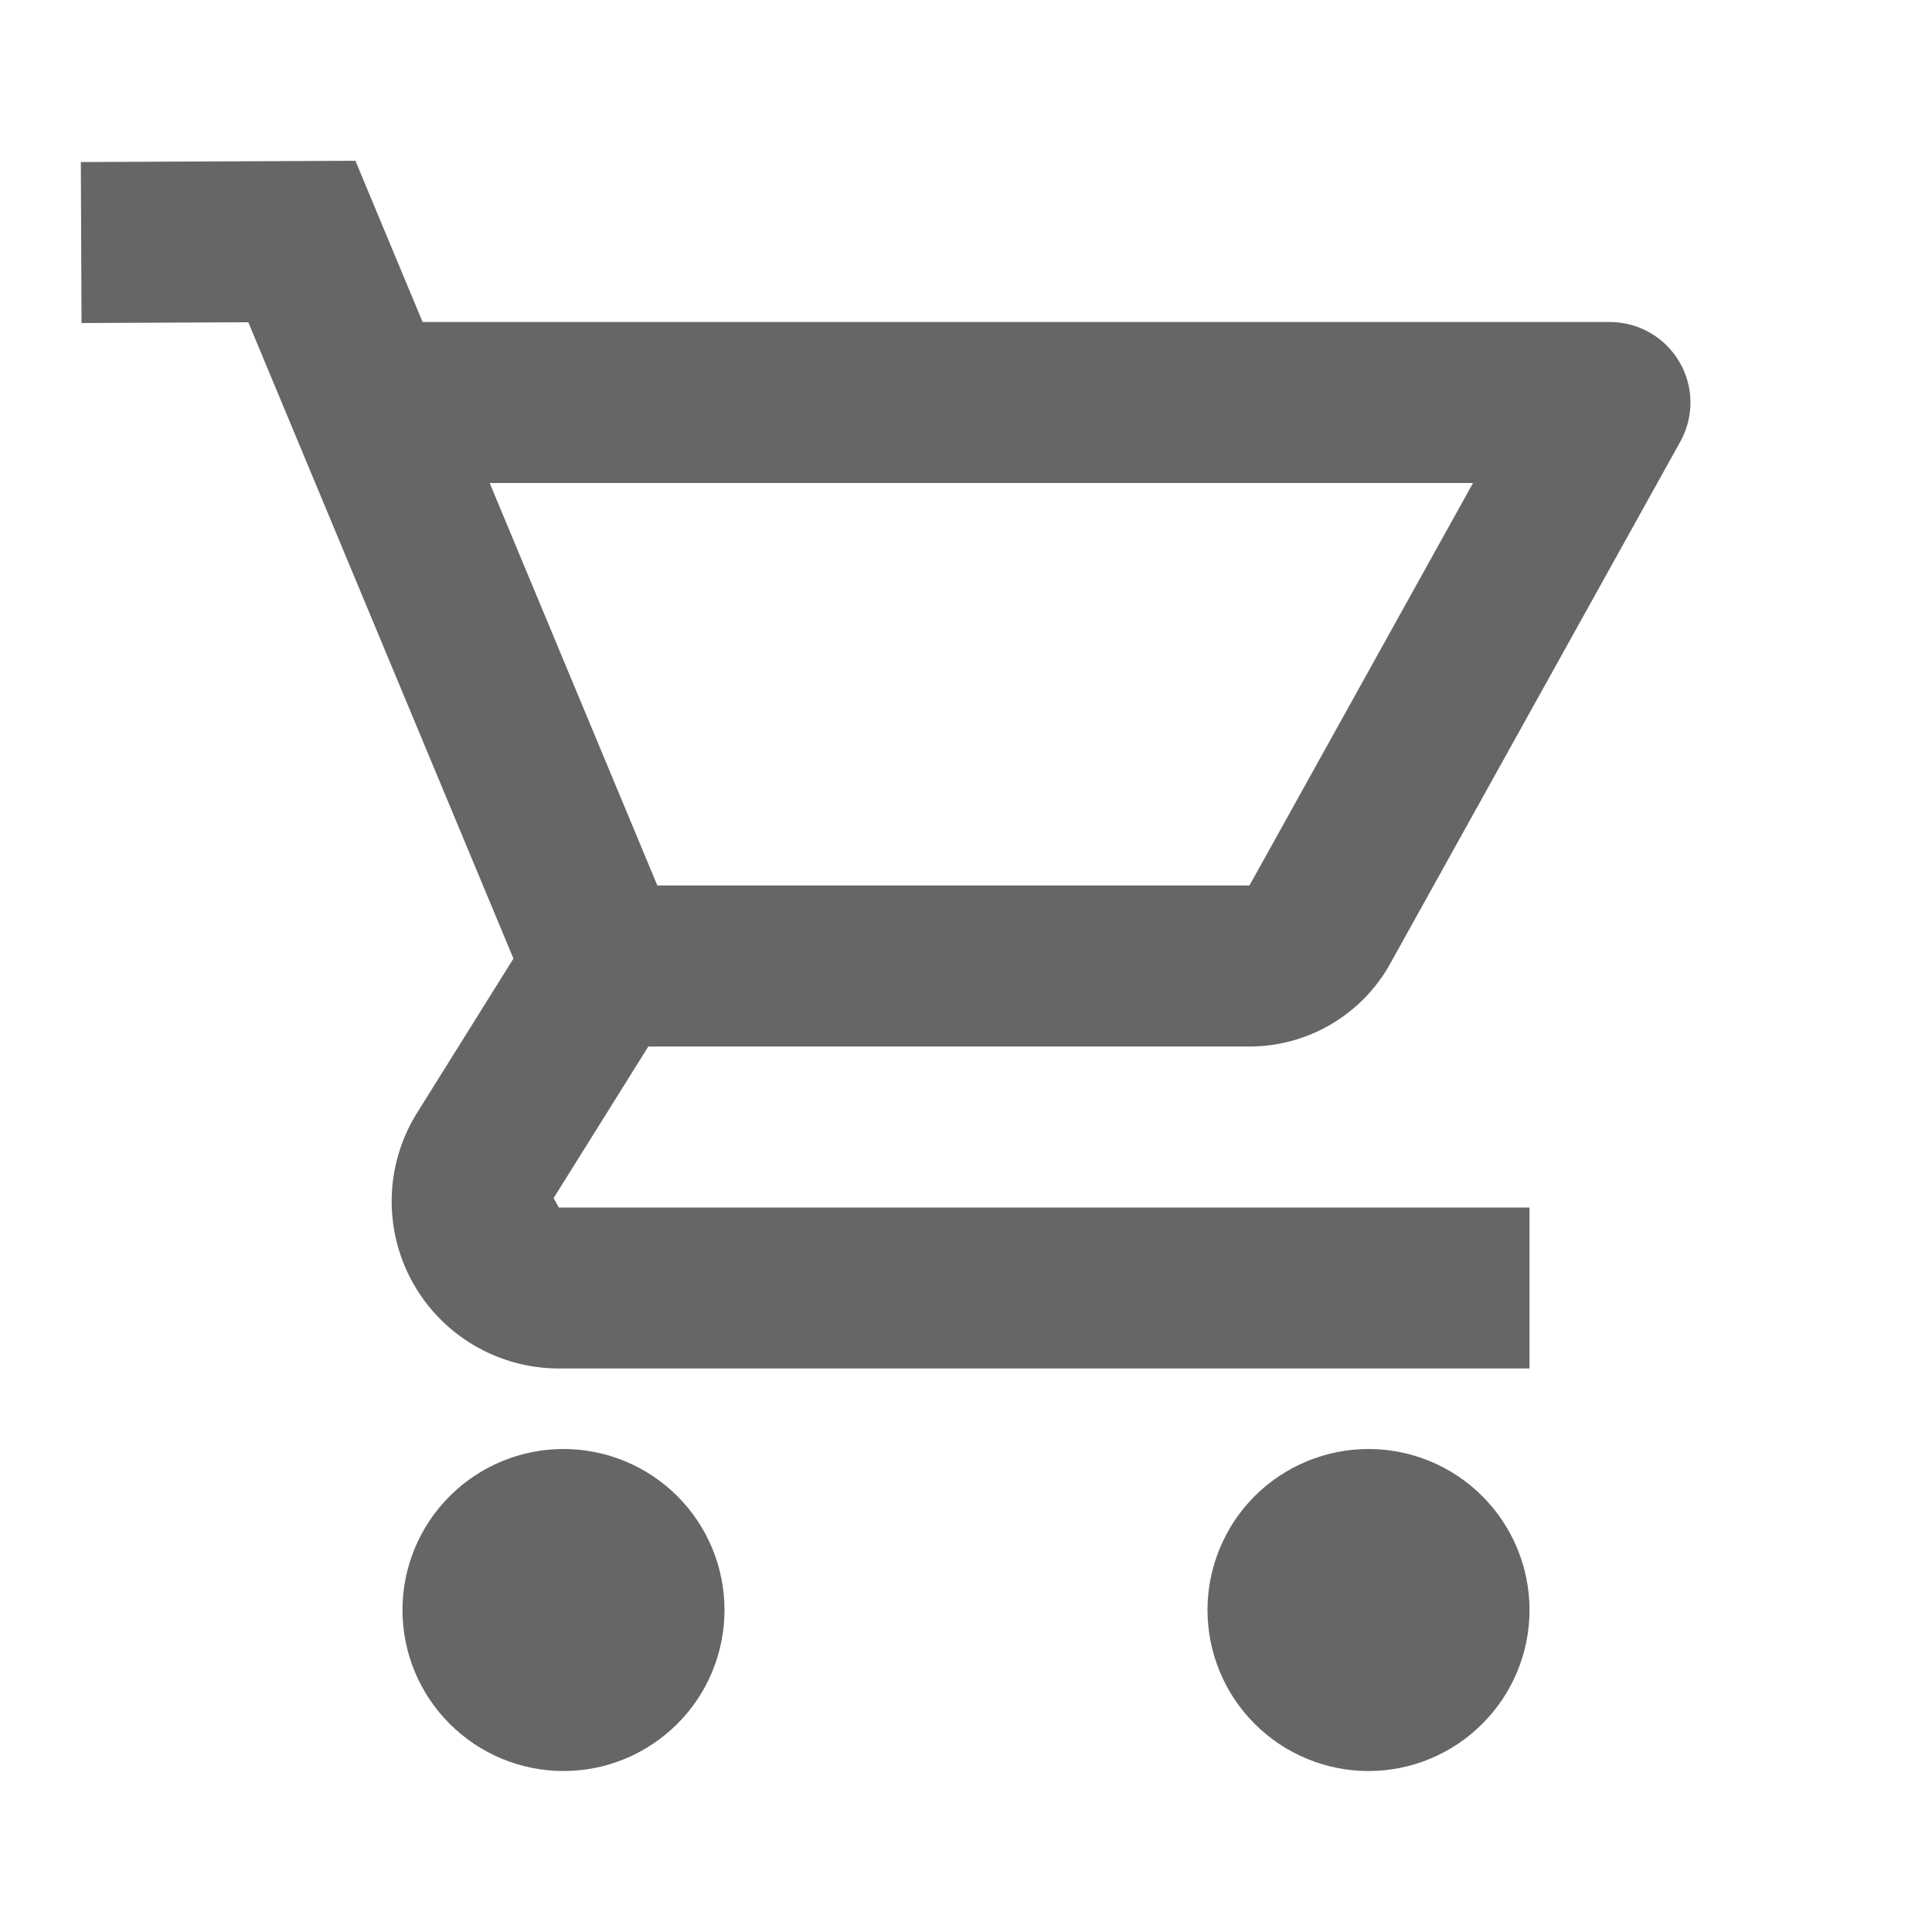
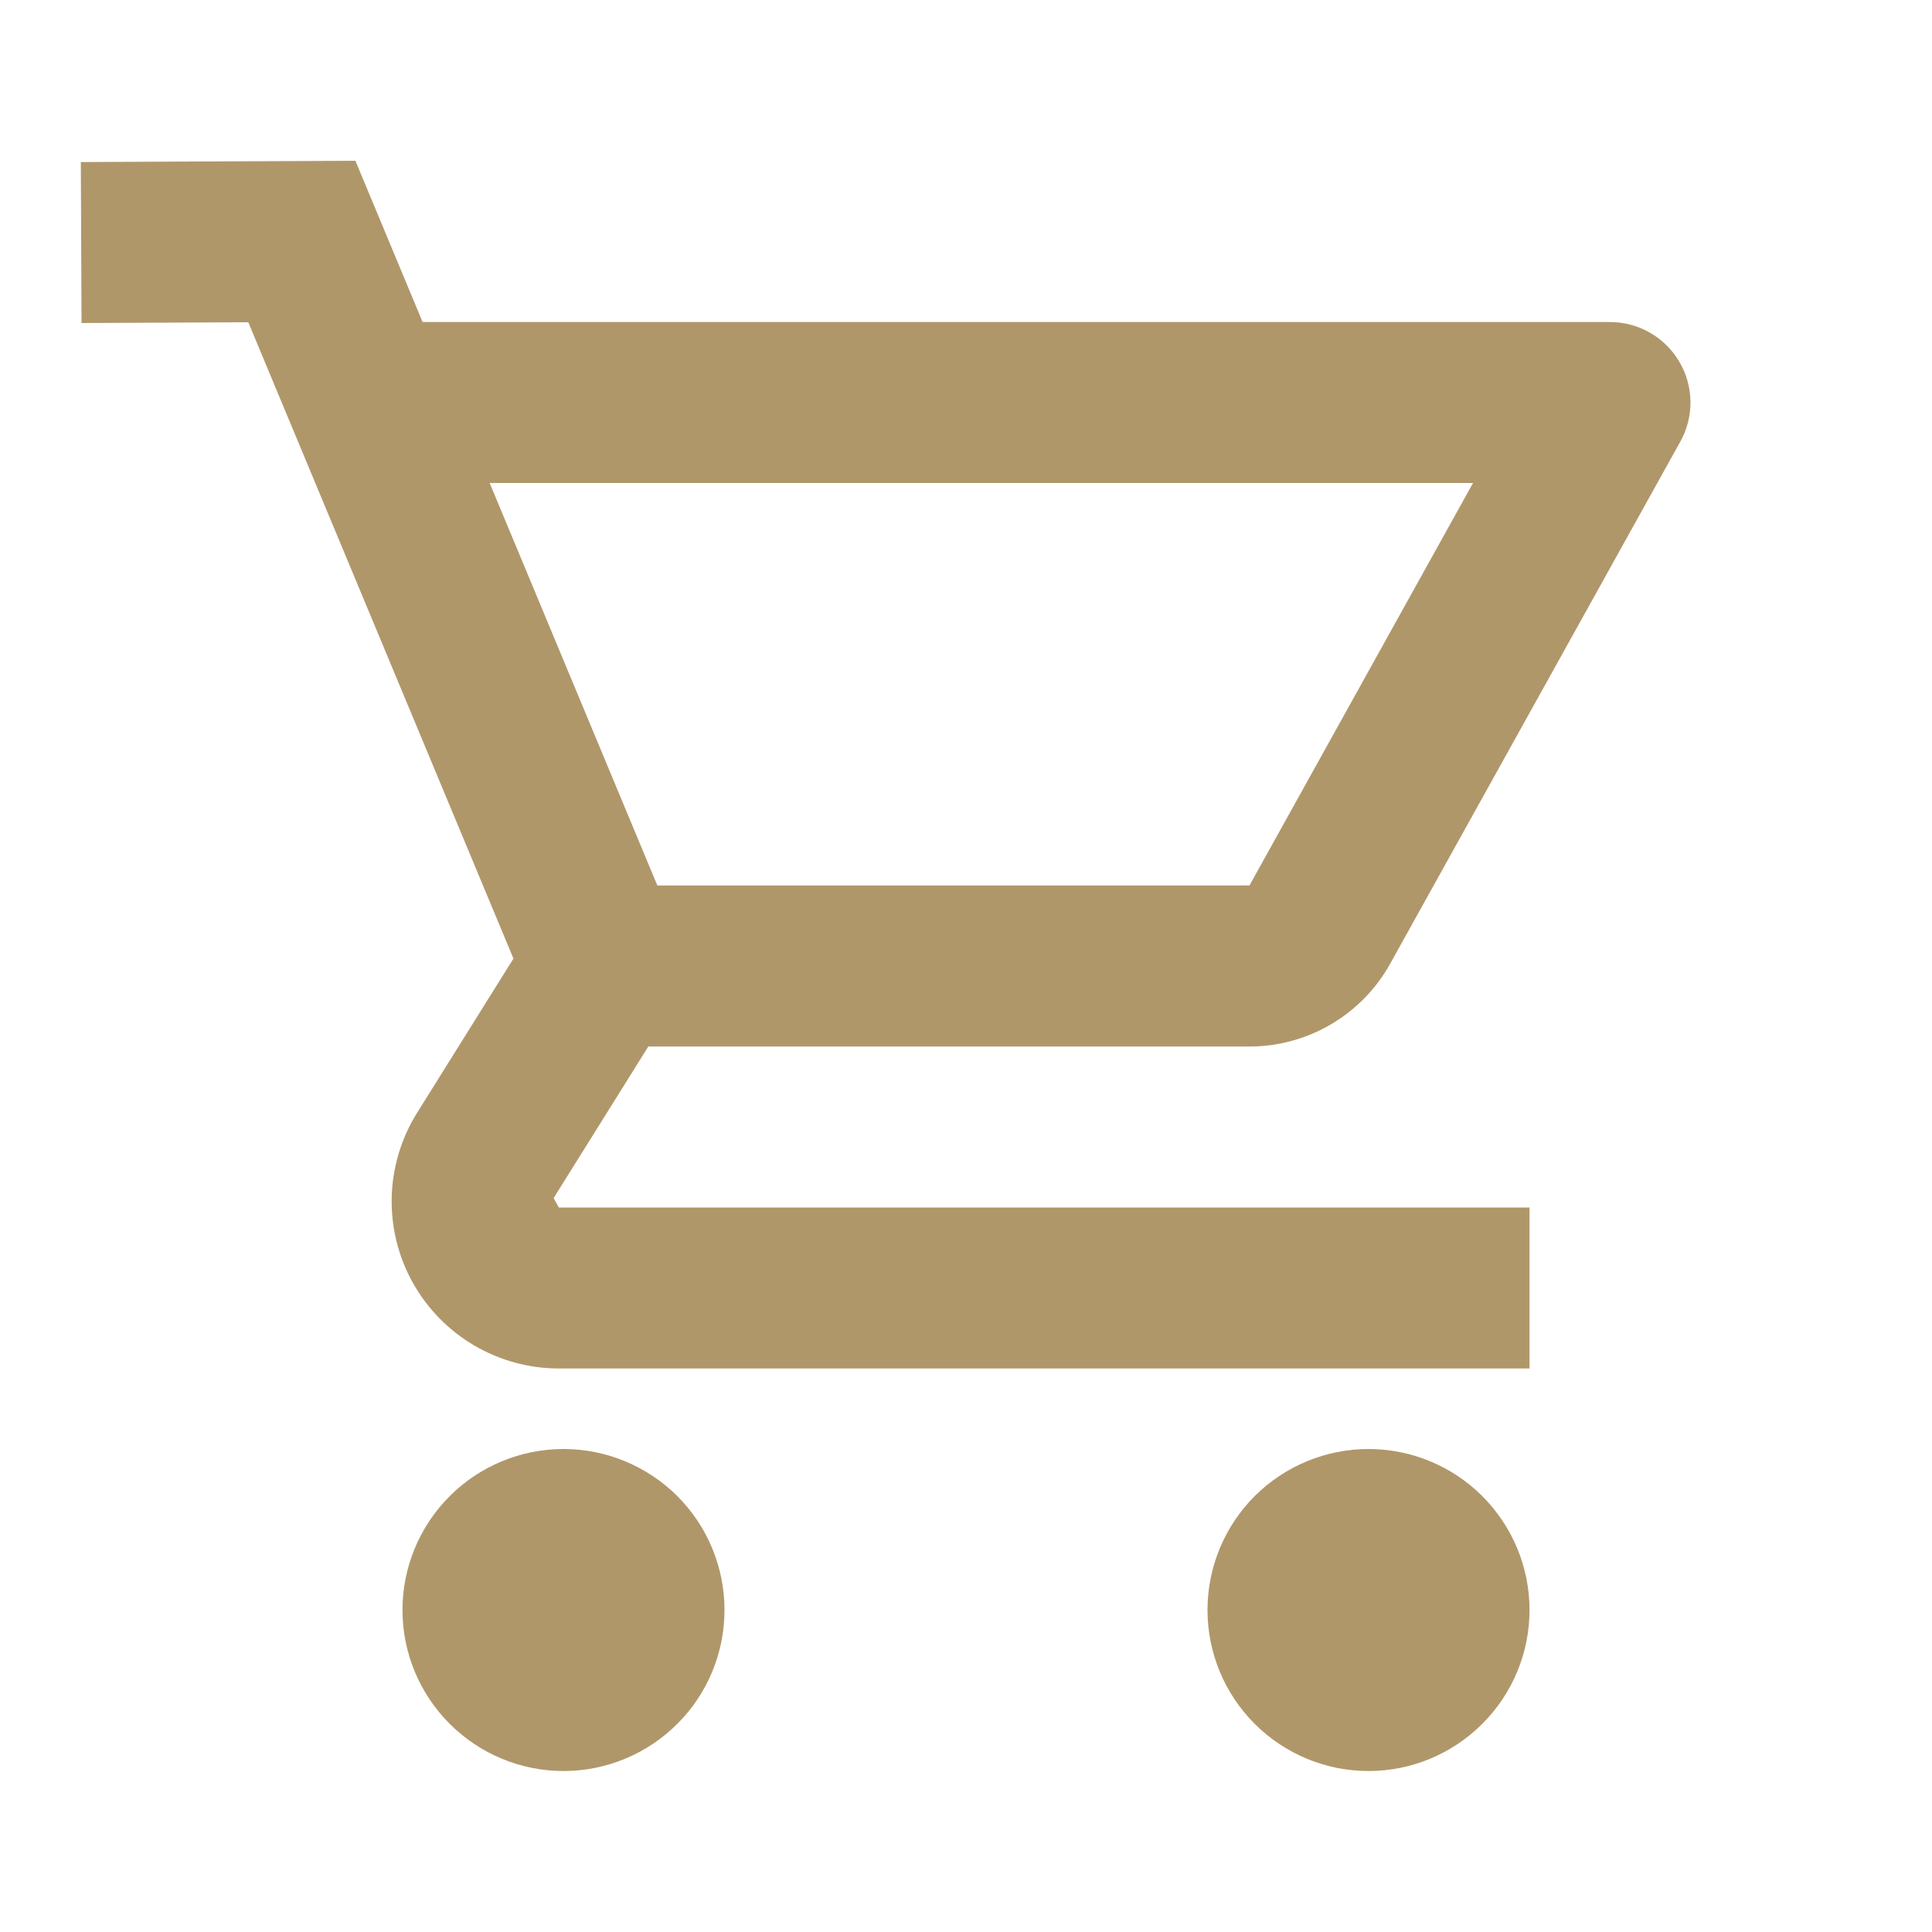
<svg xmlns="http://www.w3.org/2000/svg" width="25" height="25" viewBox="0 0 25 25" fill="none">
-   <g opacity="0.6">
-     <path d="M16.168 13.542H7.654V11.458H16.168L19.061 6.25H5.455V4.167H20.832C21.201 4.167 21.543 4.363 21.73 4.68C21.918 4.999 21.923 5.392 21.743 5.715L17.989 12.47C17.623 13.13 16.925 13.542 16.168 13.542Z" fill="black" />
-     <path d="M19.792 17.708H7.231C6.446 17.708 5.721 17.281 5.34 16.595C4.958 15.908 4.98 15.067 5.397 14.4L6.644 12.404L3.213 4.17L1.055 4.18L1.046 2.097L4.599 2.08L8.98 12.596L7.164 15.503L7.231 15.625H19.792V17.708ZM17.708 18.75C17.156 18.75 16.626 18.97 16.235 19.36C15.845 19.751 15.625 20.281 15.625 20.833C15.625 21.386 15.845 21.916 16.235 22.306C16.626 22.697 17.156 22.917 17.708 22.917C18.261 22.917 18.791 22.697 19.181 22.306C19.572 21.916 19.792 21.386 19.792 20.833C19.792 20.281 19.572 19.751 19.181 19.36C18.791 18.97 18.261 18.75 17.708 18.75ZM7.292 18.75C6.739 18.75 6.209 18.97 5.819 19.36C5.428 19.751 5.208 20.281 5.208 20.833C5.208 21.386 5.428 21.916 5.819 22.306C6.209 22.697 6.739 22.917 7.292 22.917C7.844 22.917 8.374 22.697 8.765 22.306C9.156 21.916 9.375 21.386 9.375 20.833C9.375 20.281 9.156 19.751 8.765 19.36C8.374 18.97 7.844 18.75 7.292 18.75Z" fill="black" />
-   </g>
+   <path d="M16.168 13.542H7.654V11.458H16.168L19.061 6.25H5.455V4.167H20.832C21.201 4.167 21.543 4.362 21.73 4.68C21.918 4.999 21.923 5.392 21.743 5.715L17.989 12.47C17.623 13.13 16.925 13.542 16.168 13.542Z" fill="#B0976A" />
+   <path d="M19.792 17.708H7.231C6.446 17.708 5.721 17.281 5.34 16.595C4.958 15.908 4.98 15.067 5.397 14.4L6.644 12.404L3.213 4.17L1.055 4.18L1.046 2.097L4.599 2.08L8.98 12.596L7.164 15.503L7.231 15.625H19.792V17.708ZM17.708 18.75C17.156 18.75 16.626 18.97 16.235 19.36C15.845 19.751 15.625 20.281 15.625 20.833C15.625 21.386 15.845 21.916 16.235 22.306C16.626 22.697 17.156 22.917 17.708 22.917C18.261 22.917 18.791 22.697 19.181 22.306C19.572 21.916 19.792 21.386 19.792 20.833C19.792 20.281 19.572 19.751 19.181 19.36C18.791 18.97 18.261 18.75 17.708 18.75ZM7.292 18.75C6.739 18.75 6.209 18.97 5.819 19.36C5.428 19.751 5.208 20.281 5.208 20.833C5.208 21.386 5.428 21.916 5.819 22.306C6.209 22.697 6.739 22.917 7.292 22.917C7.844 22.917 8.374 22.697 8.765 22.306C9.156 21.916 9.375 21.386 9.375 20.833C9.375 20.281 9.156 19.751 8.765 19.36C8.374 18.97 7.844 18.75 7.292 18.75Z" fill="#B0976A" />
</svg>
